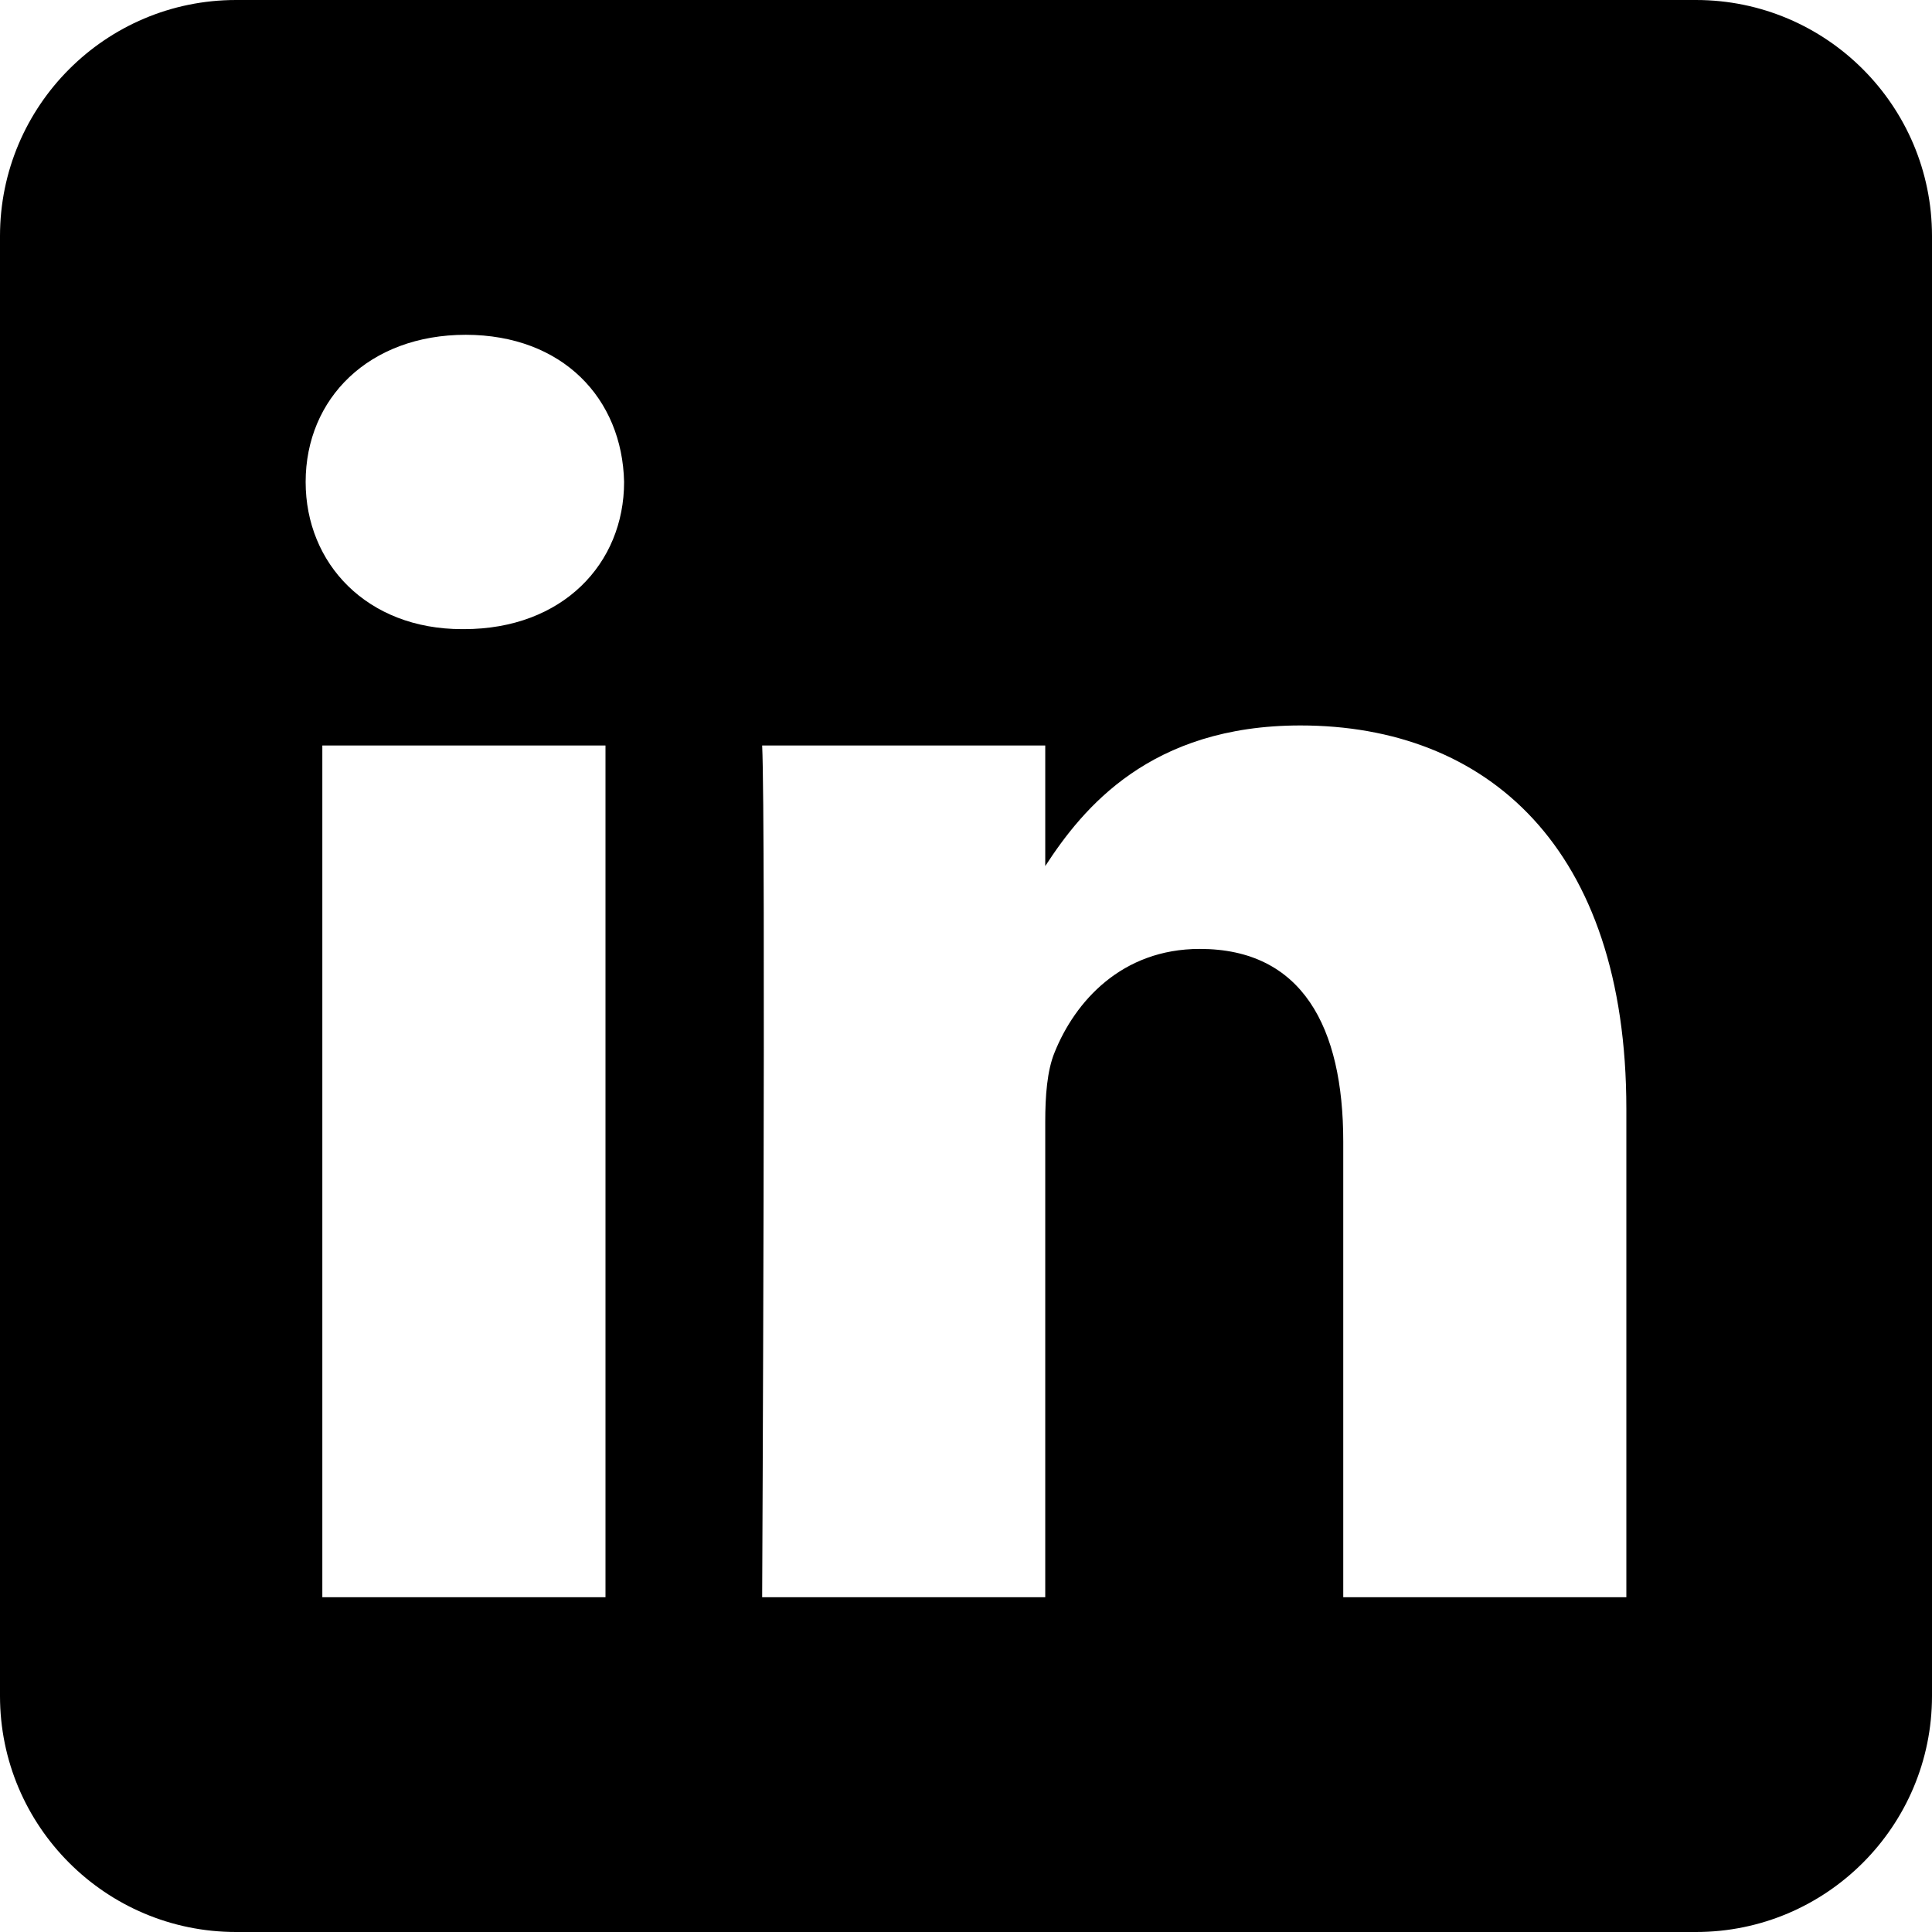
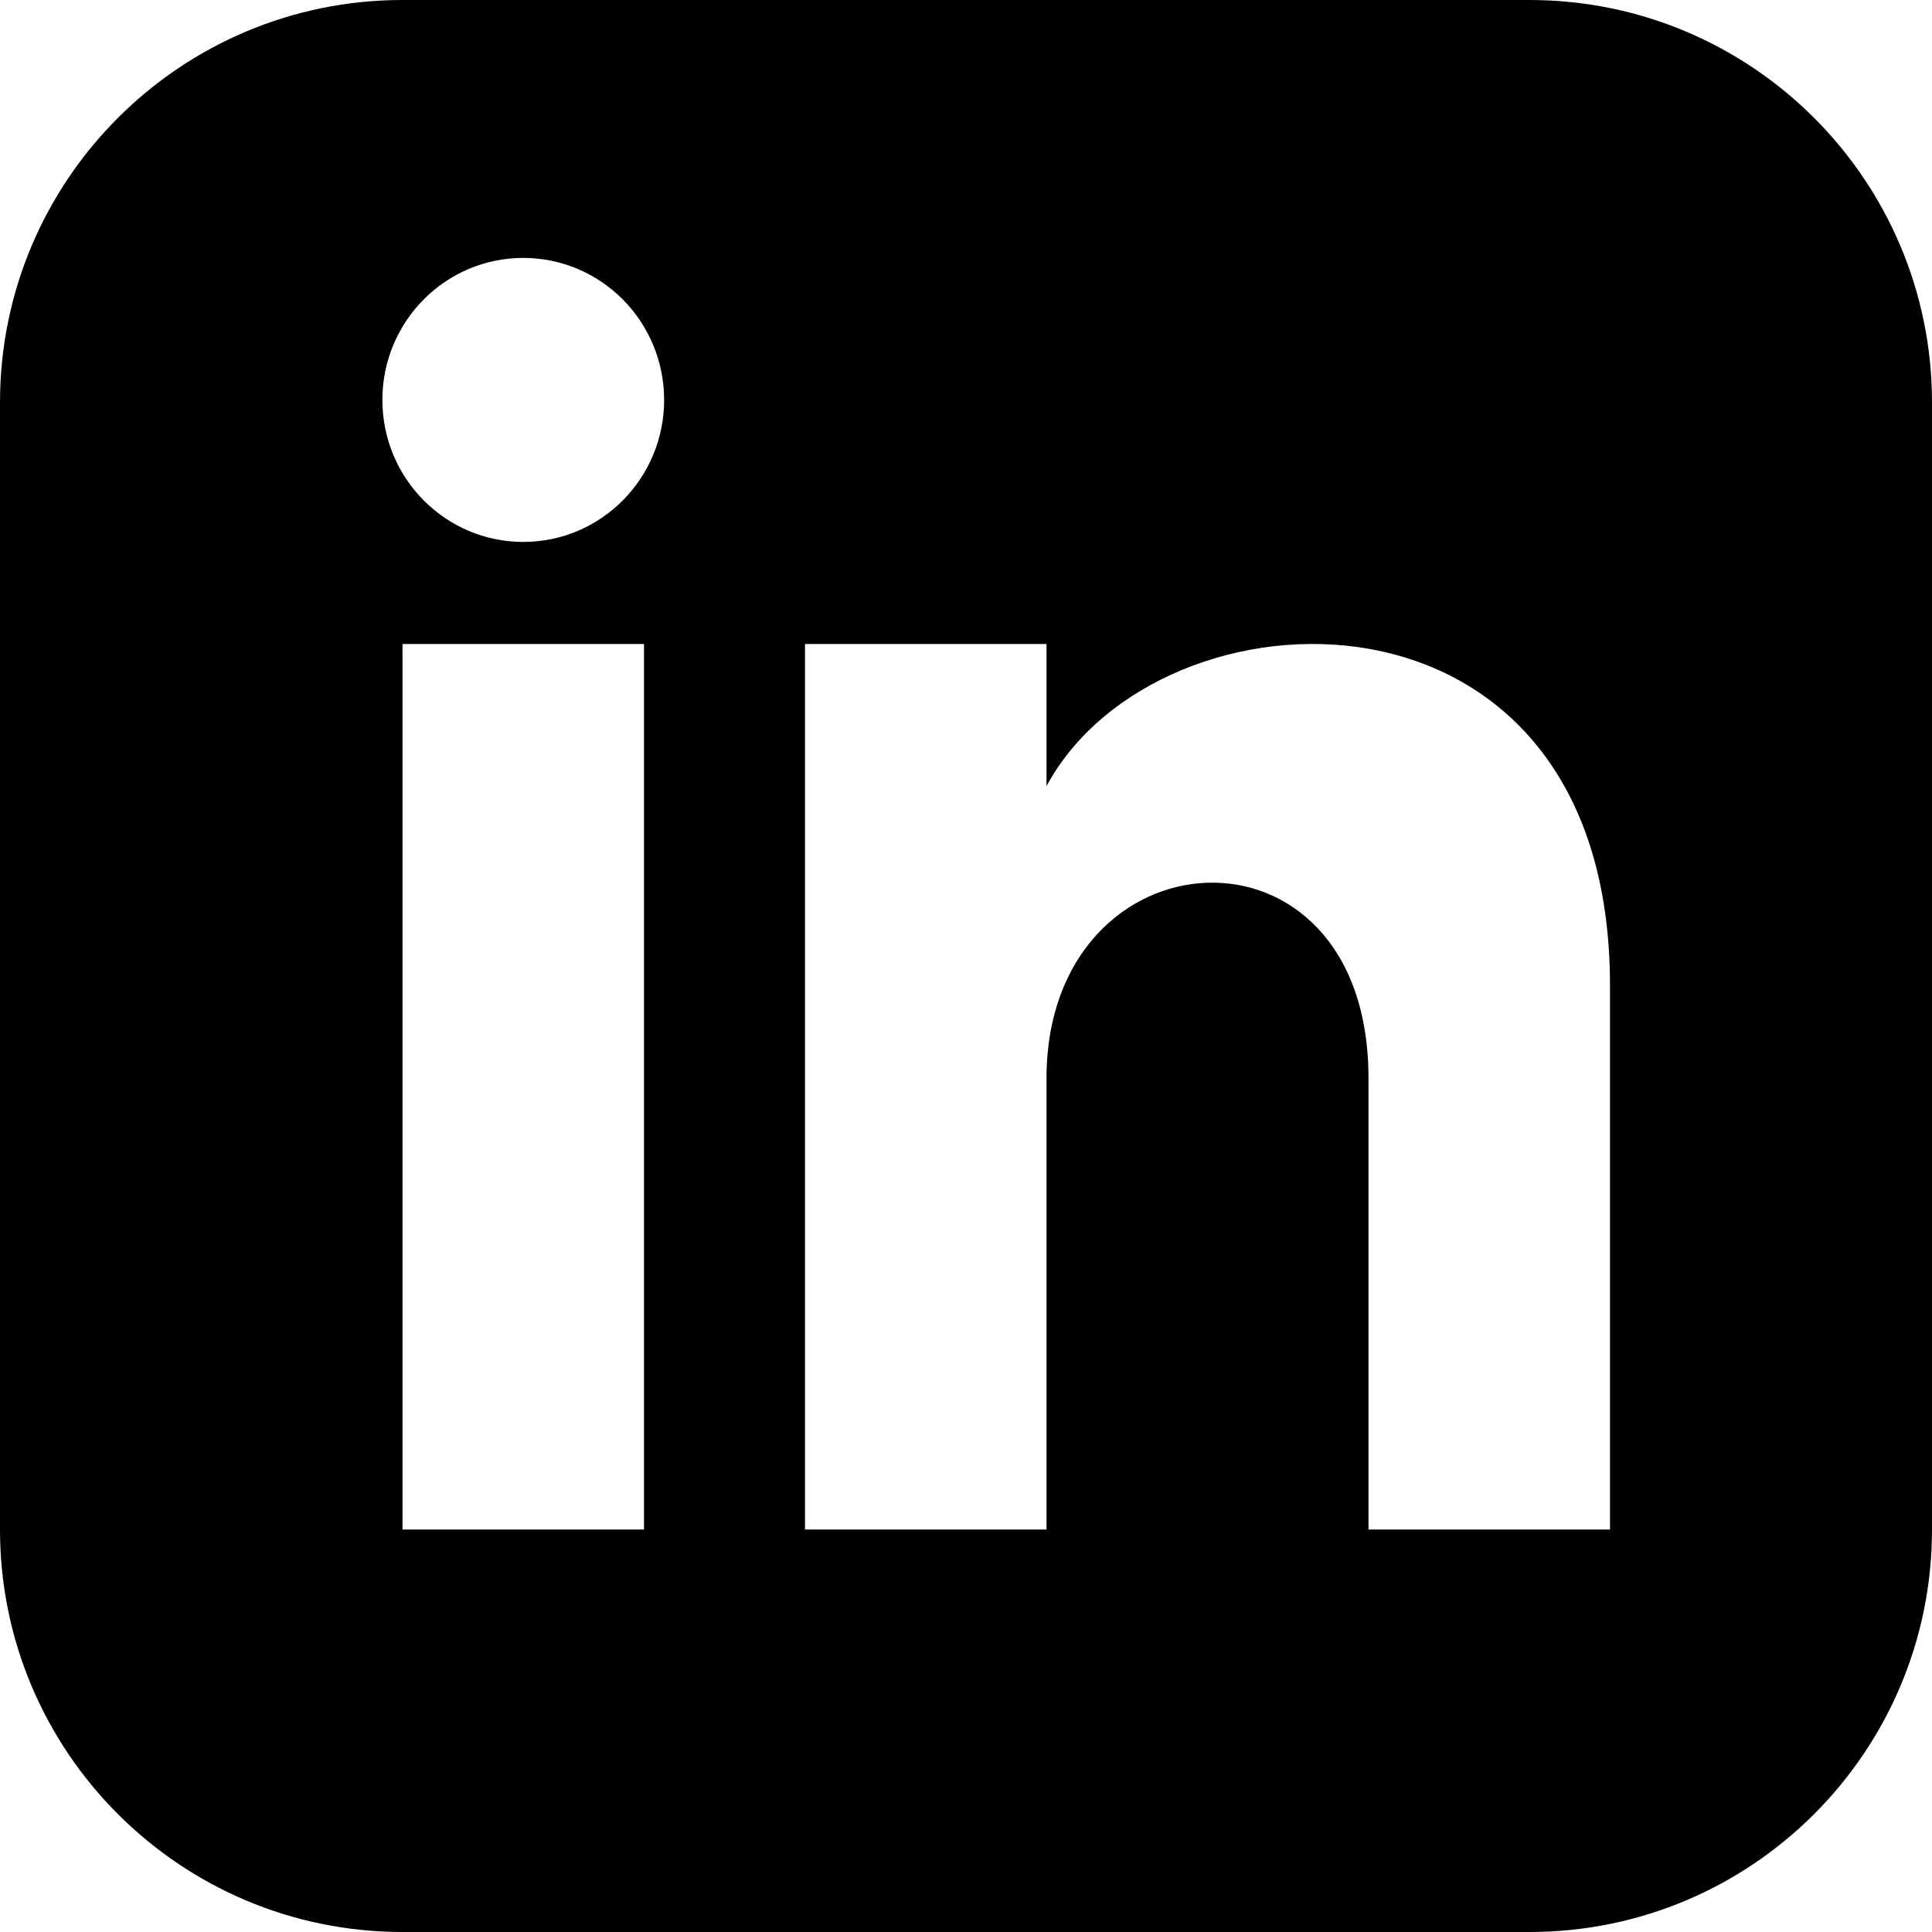
- <svg xmlns="http://www.w3.org/2000/svg" height="100%" style="fill-rule:evenodd;clip-rule:evenodd;stroke-linejoin:round;stroke-miterlimit:2;" version="1.1" viewBox="0 0 512 512" width="100%" xml:space="preserve">
-   <path d="M449.446,0c34.525,0 62.554,28.03 62.554,62.554l0,386.892c0,34.524 -28.03,62.554 -62.554,62.554l-386.892,0c-34.524,0 -62.554,-28.03 -62.554,-62.554l0,-386.892c0,-34.524 28.029,-62.554 62.554,-62.554l386.892,0Zm-288.985,423.278l0,-225.717l-75.04,0l0,225.717l75.04,0Zm270.539,0l0,-129.439c0,-69.333 -37.018,-101.586 -86.381,-101.586c-39.804,0 -57.634,21.891 -67.617,37.266l0,-31.958l-75.021,0c0.995,21.181 0,225.717 0,225.717l75.02,0l0,-126.056c0,-6.748 0.486,-13.492 2.474,-18.315c5.414,-13.475 17.767,-27.434 38.494,-27.434c27.135,0 38.007,20.707 38.007,51.037l0,120.768l75.024,0Zm-307.552,-334.556c-25.674,0 -42.448,16.879 -42.448,39.002c0,21.658 16.264,39.002 41.455,39.002l0.484,0c26.165,0 42.452,-17.344 42.452,-39.002c-0.485,-22.092 -16.241,-38.954 -41.943,-39.002Z" />
+ <svg xmlns="http://www.w3.org/2000/svg" width="24" height="24" viewBox="0 0 24 24">
+   <path d="M19 0h-14c-2.761 0-5 2.239-5 5v14c0 2.761 2.239 5 5 5h14c2.762 0 5-2.239 5-5v-14c0-2.761-2.238-5-5-5zm-11 19h-3v-11h3v11zm-1.5-12.268c-.966 0-1.75-.79-1.75-1.764s.784-1.764 1.75-1.764 1.75.79 1.75 1.764-.783 1.764-1.75 1.764zm13.5 12.268h-3v-5.604c0-3.368-4-3.113-4 0v5.604h-3v-11h3v1.765c1.396-2.586 7-2.777 7 2.476v6.759z" />
</svg>
